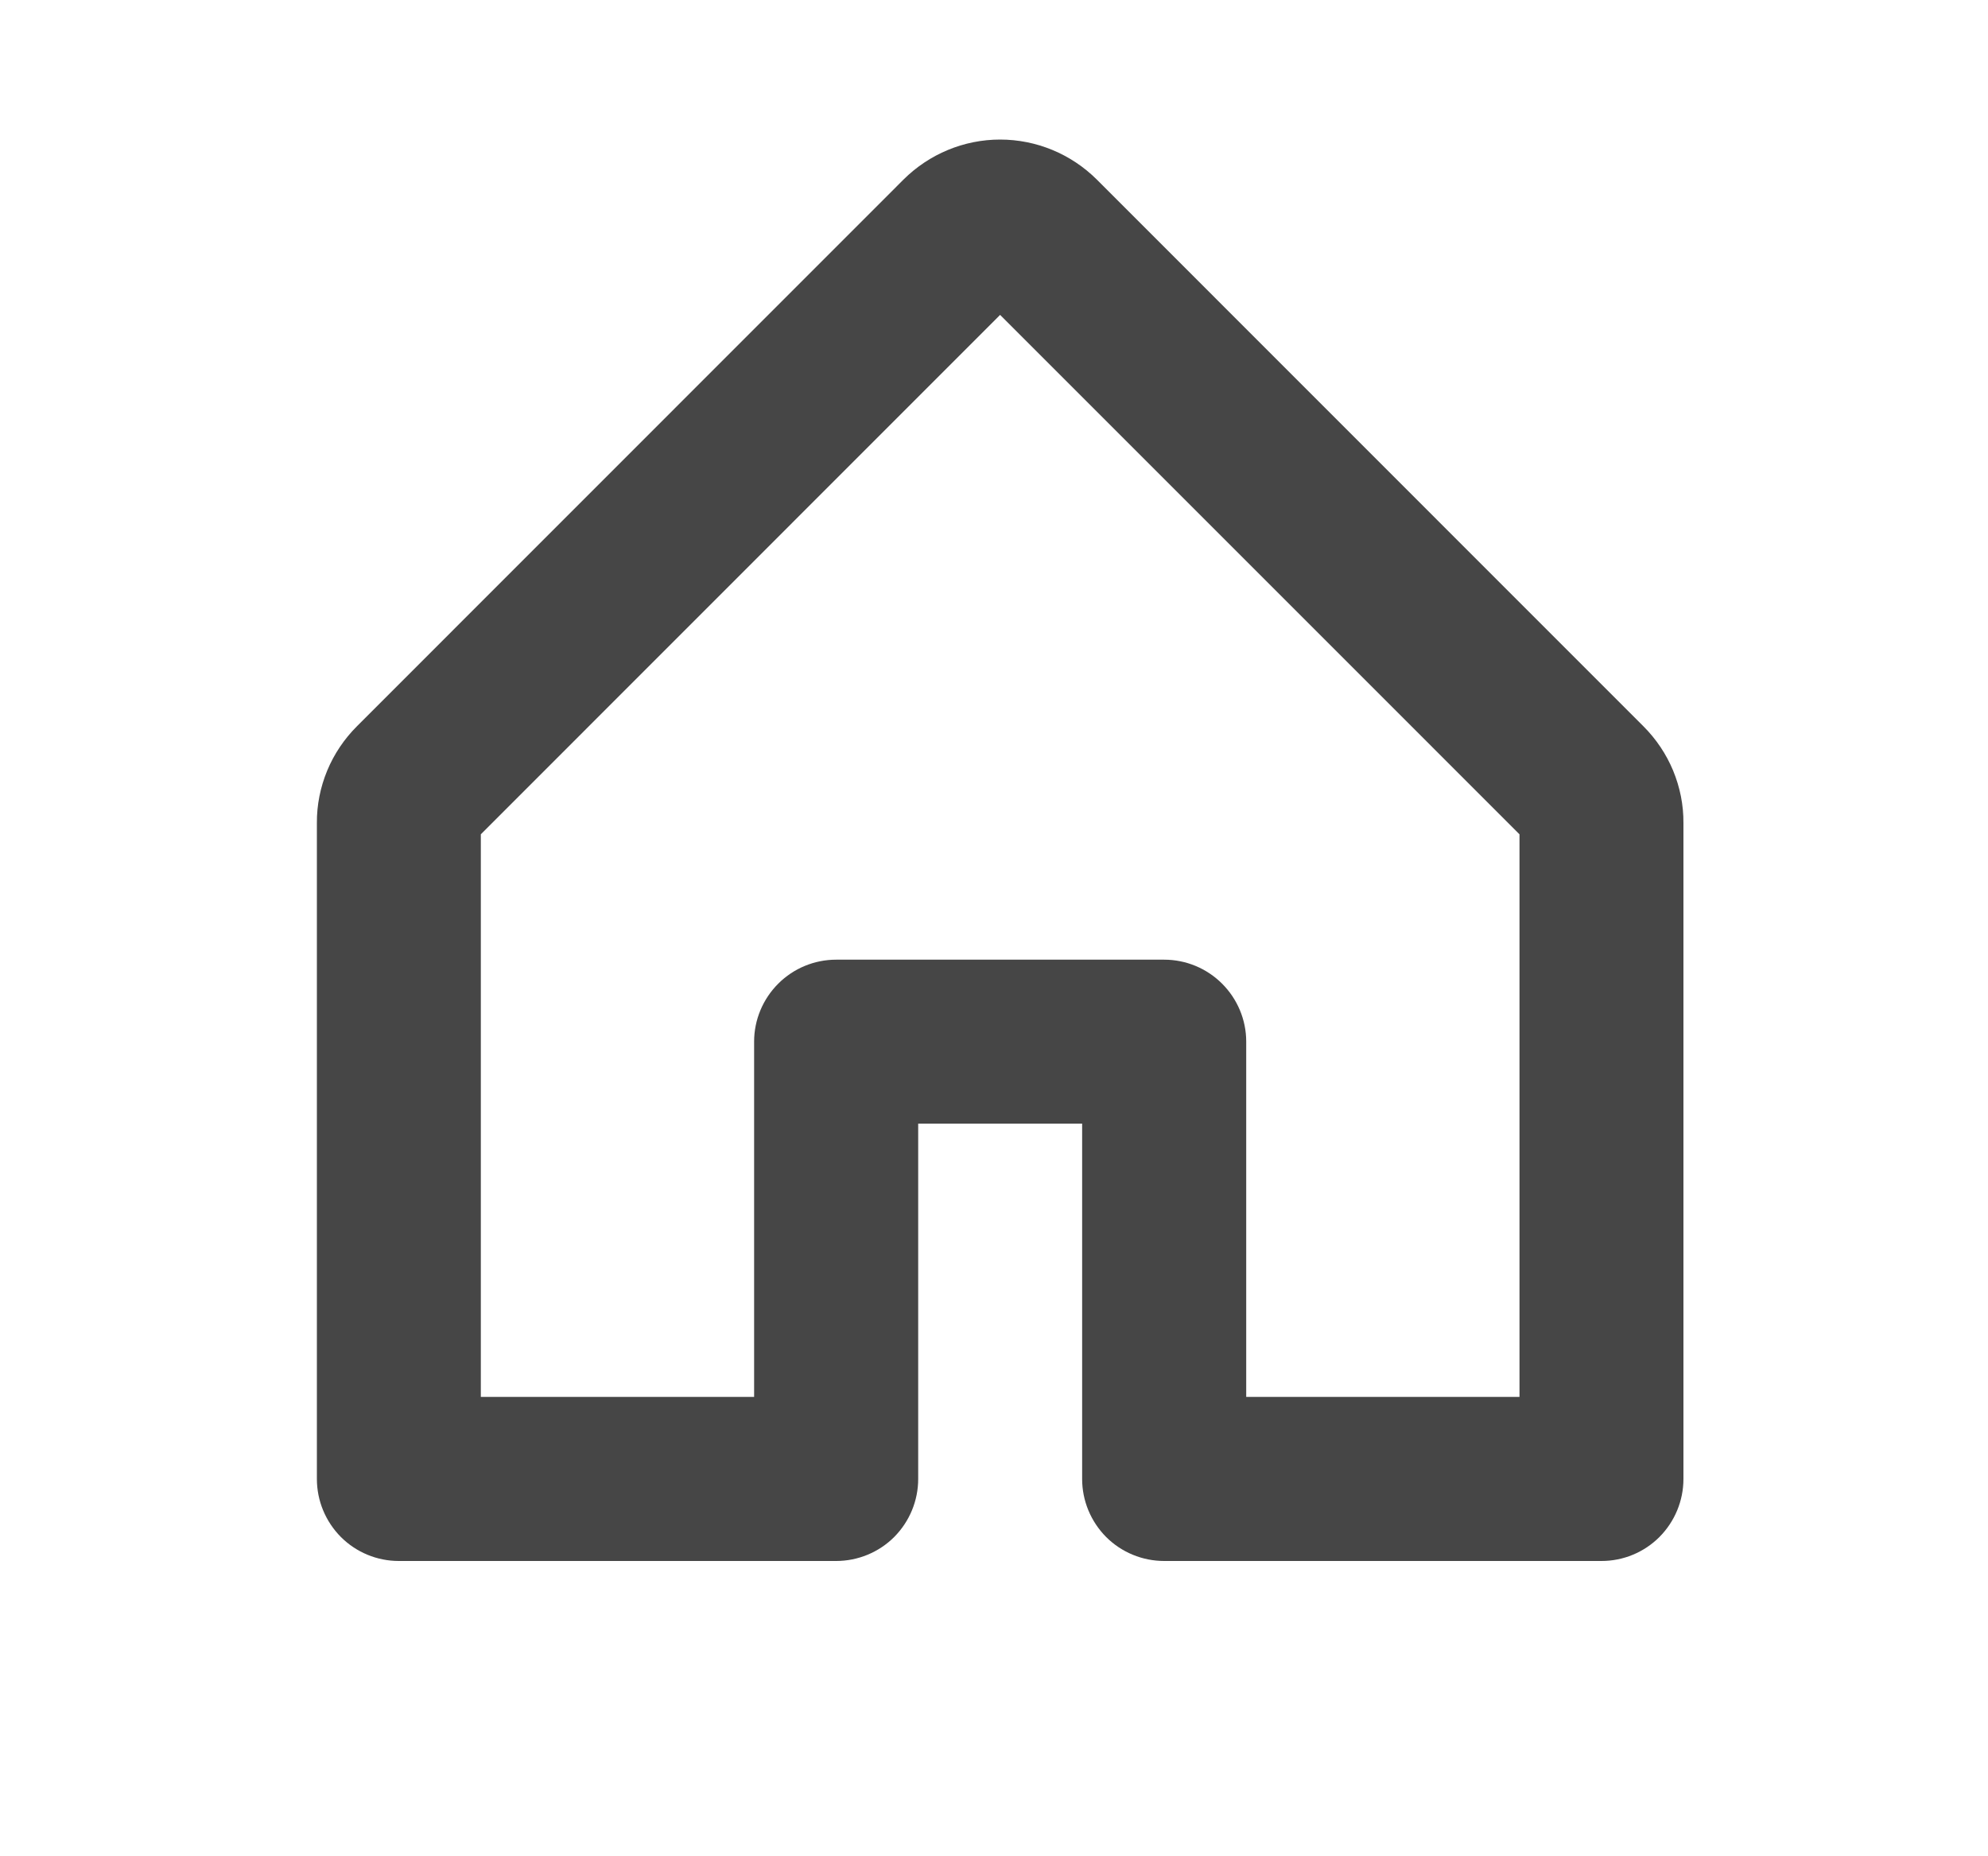
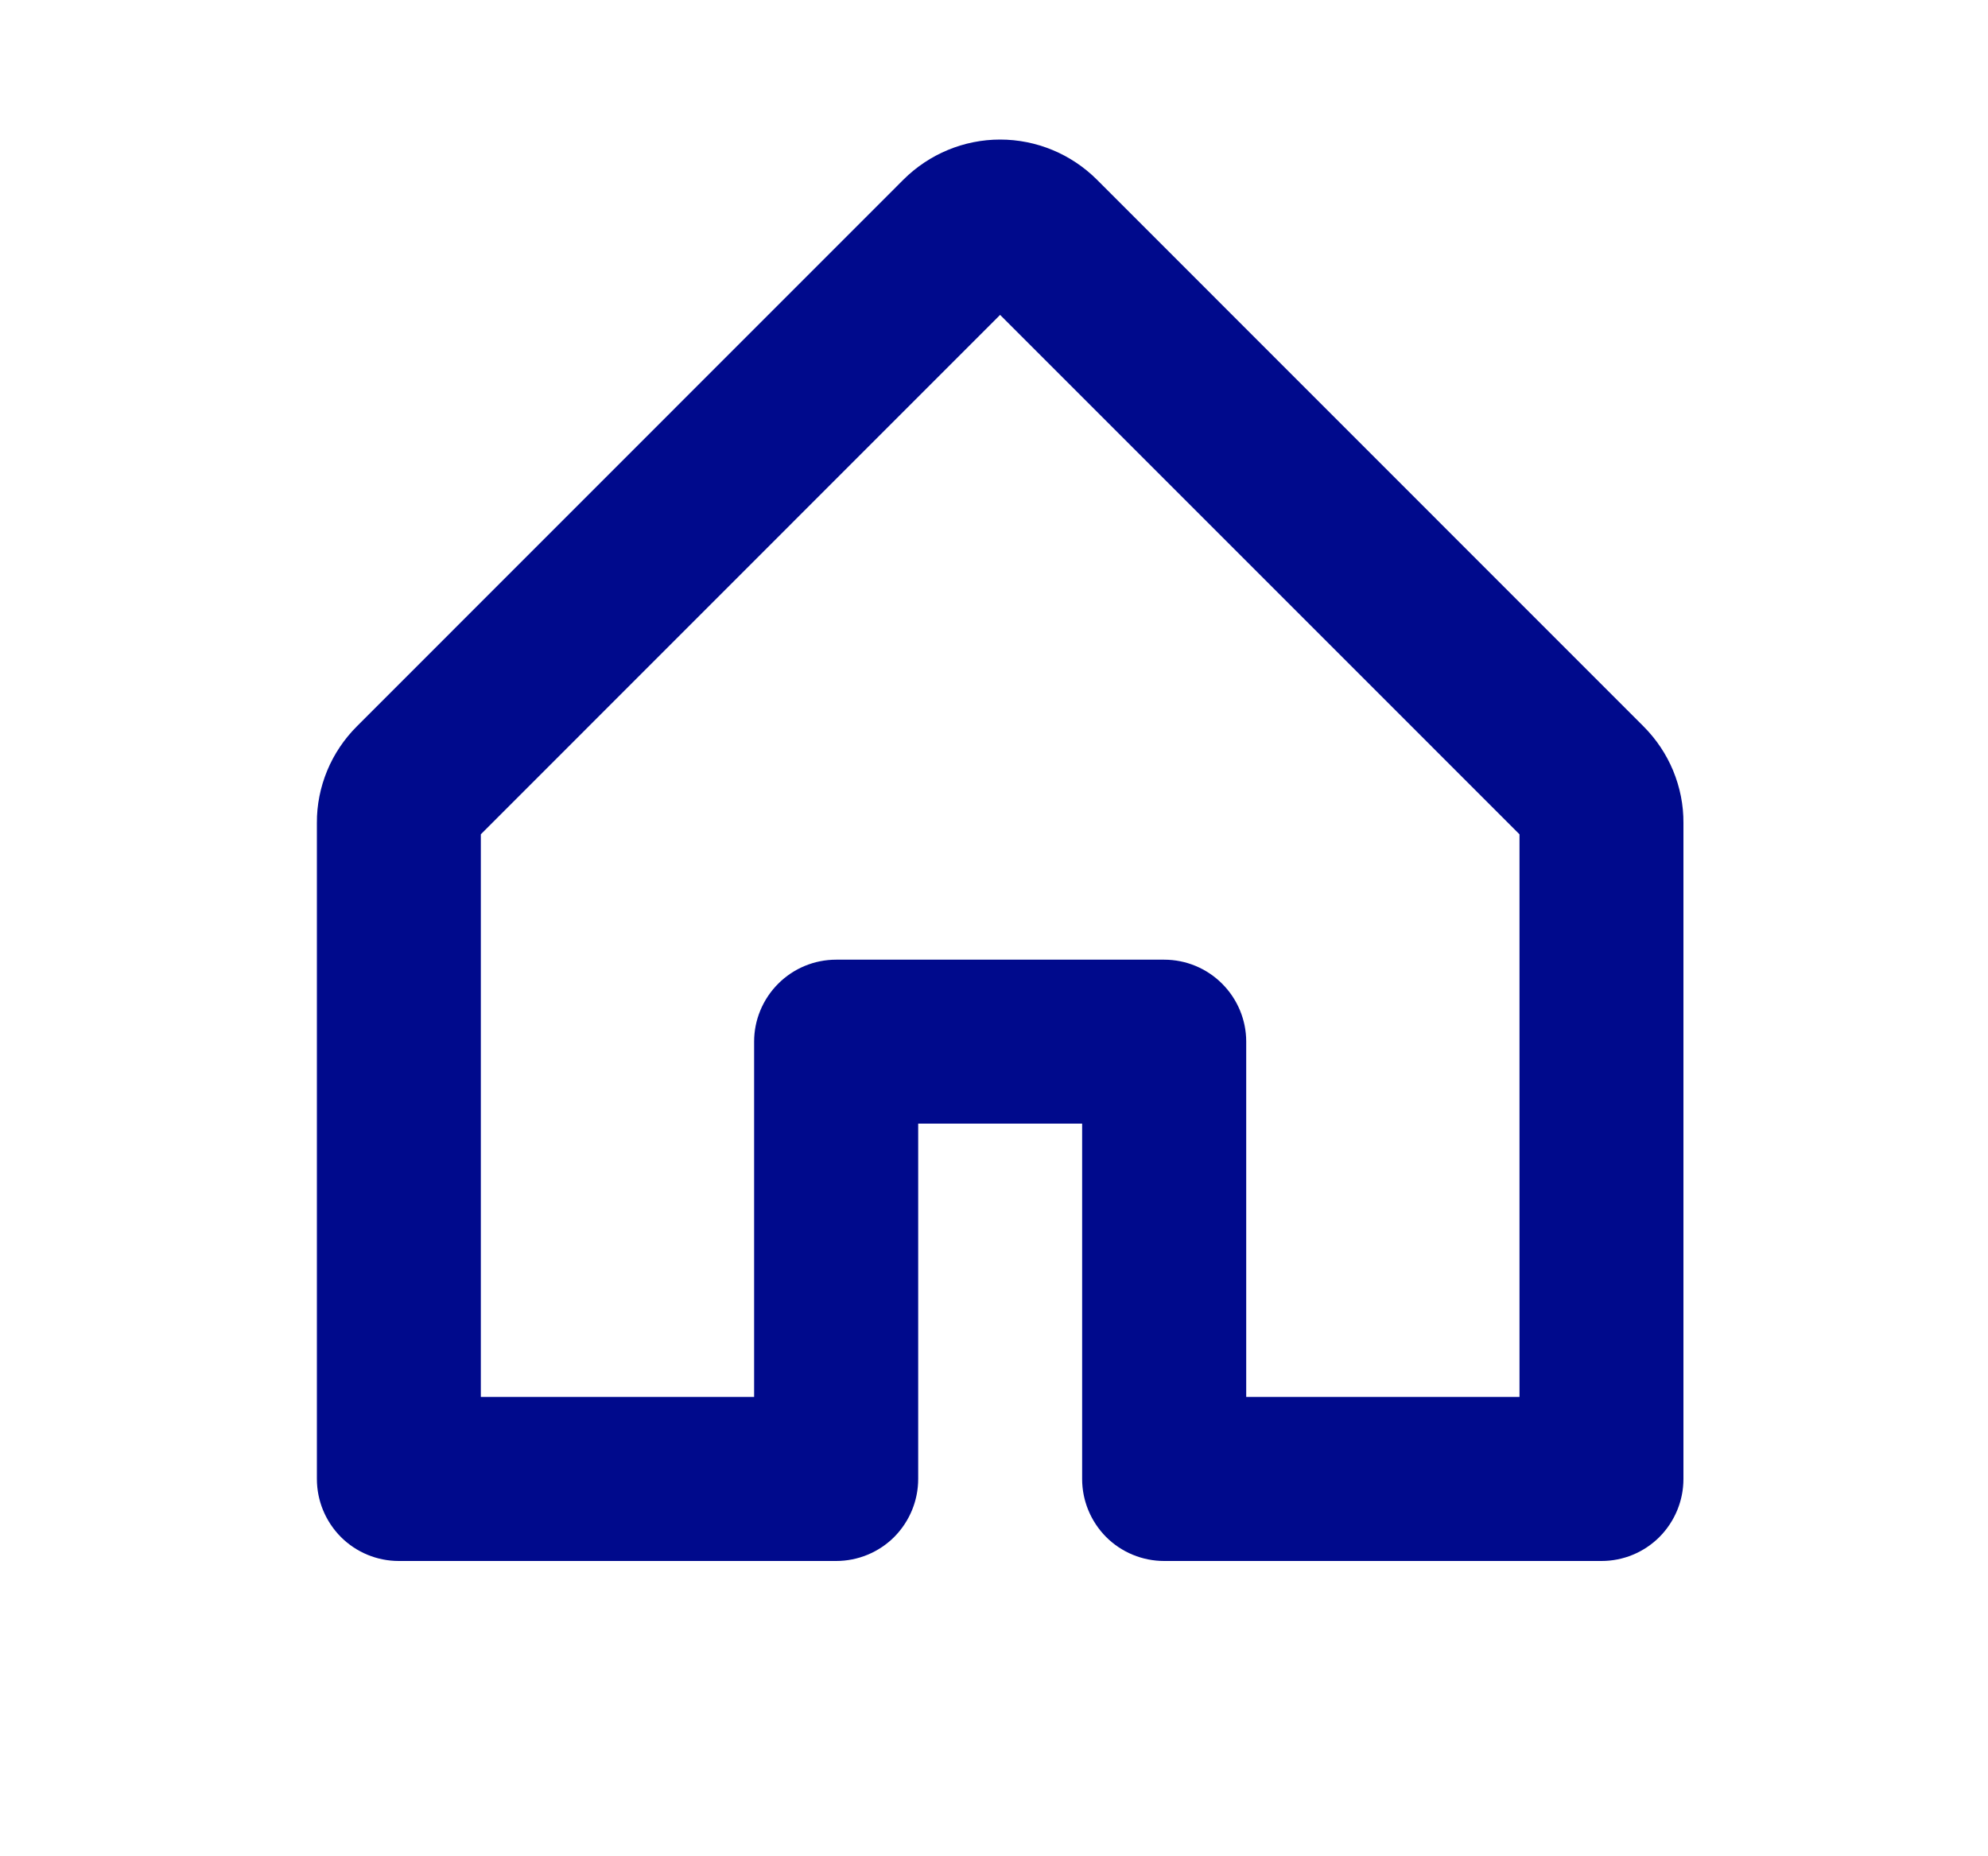
<svg xmlns="http://www.w3.org/2000/svg" width="15" height="14" viewBox="0 0 15 14" fill="none">
-   <path d="M12.4 5.48L8.276 1.355C8.082 1.162 7.82 1.053 7.546 1.053C7.273 1.053 7.011 1.162 6.817 1.355L2.693 5.48C2.597 5.576 2.521 5.689 2.469 5.814C2.417 5.94 2.39 6.074 2.391 6.21V11.159C2.391 11.323 2.456 11.48 2.572 11.597C2.688 11.713 2.845 11.778 3.009 11.778H6.309C6.473 11.778 6.631 11.713 6.747 11.597C6.863 11.48 6.928 11.323 6.928 11.159V8.478H8.165V11.159C8.165 11.323 8.23 11.48 8.346 11.597C8.462 11.713 8.62 11.778 8.784 11.778H12.084C12.248 11.778 12.405 11.713 12.521 11.597C12.637 11.48 12.702 11.323 12.702 11.159V6.21C12.703 6.074 12.676 5.94 12.624 5.814C12.572 5.689 12.496 5.576 12.4 5.48ZM11.465 10.54H9.403V7.859C9.403 7.695 9.337 7.538 9.221 7.422C9.105 7.306 8.948 7.241 8.784 7.241H6.309C6.145 7.241 5.988 7.306 5.872 7.422C5.756 7.538 5.69 7.695 5.69 7.859V10.54H3.628V6.295L7.546 2.376L11.465 6.295V10.54Z" fill="#464646" />
+   <path d="M12.4 5.48L8.276 1.355C8.082 1.162 7.82 1.053 7.546 1.053C7.273 1.053 7.011 1.162 6.817 1.355L2.693 5.48C2.597 5.576 2.521 5.689 2.469 5.814C2.417 5.94 2.39 6.074 2.391 6.21V11.159C2.391 11.323 2.456 11.48 2.572 11.597C2.688 11.713 2.845 11.778 3.009 11.778H6.309C6.473 11.778 6.631 11.713 6.747 11.597C6.863 11.48 6.928 11.323 6.928 11.159V8.478H8.165V11.159C8.165 11.323 8.23 11.48 8.346 11.597C8.462 11.713 8.62 11.778 8.784 11.778H12.084C12.248 11.778 12.405 11.713 12.521 11.597C12.637 11.48 12.702 11.323 12.702 11.159V6.21C12.703 6.074 12.676 5.94 12.624 5.814C12.572 5.689 12.496 5.576 12.4 5.48ZM11.465 10.54H9.403V7.859C9.403 7.695 9.337 7.538 9.221 7.422C9.105 7.306 8.948 7.241 8.784 7.241H6.309C6.145 7.241 5.988 7.306 5.872 7.422C5.756 7.538 5.69 7.695 5.69 7.859V10.54H3.628V6.295L7.546 2.376L11.465 6.295V10.54Z" fill="#000a8c" />
</svg>
